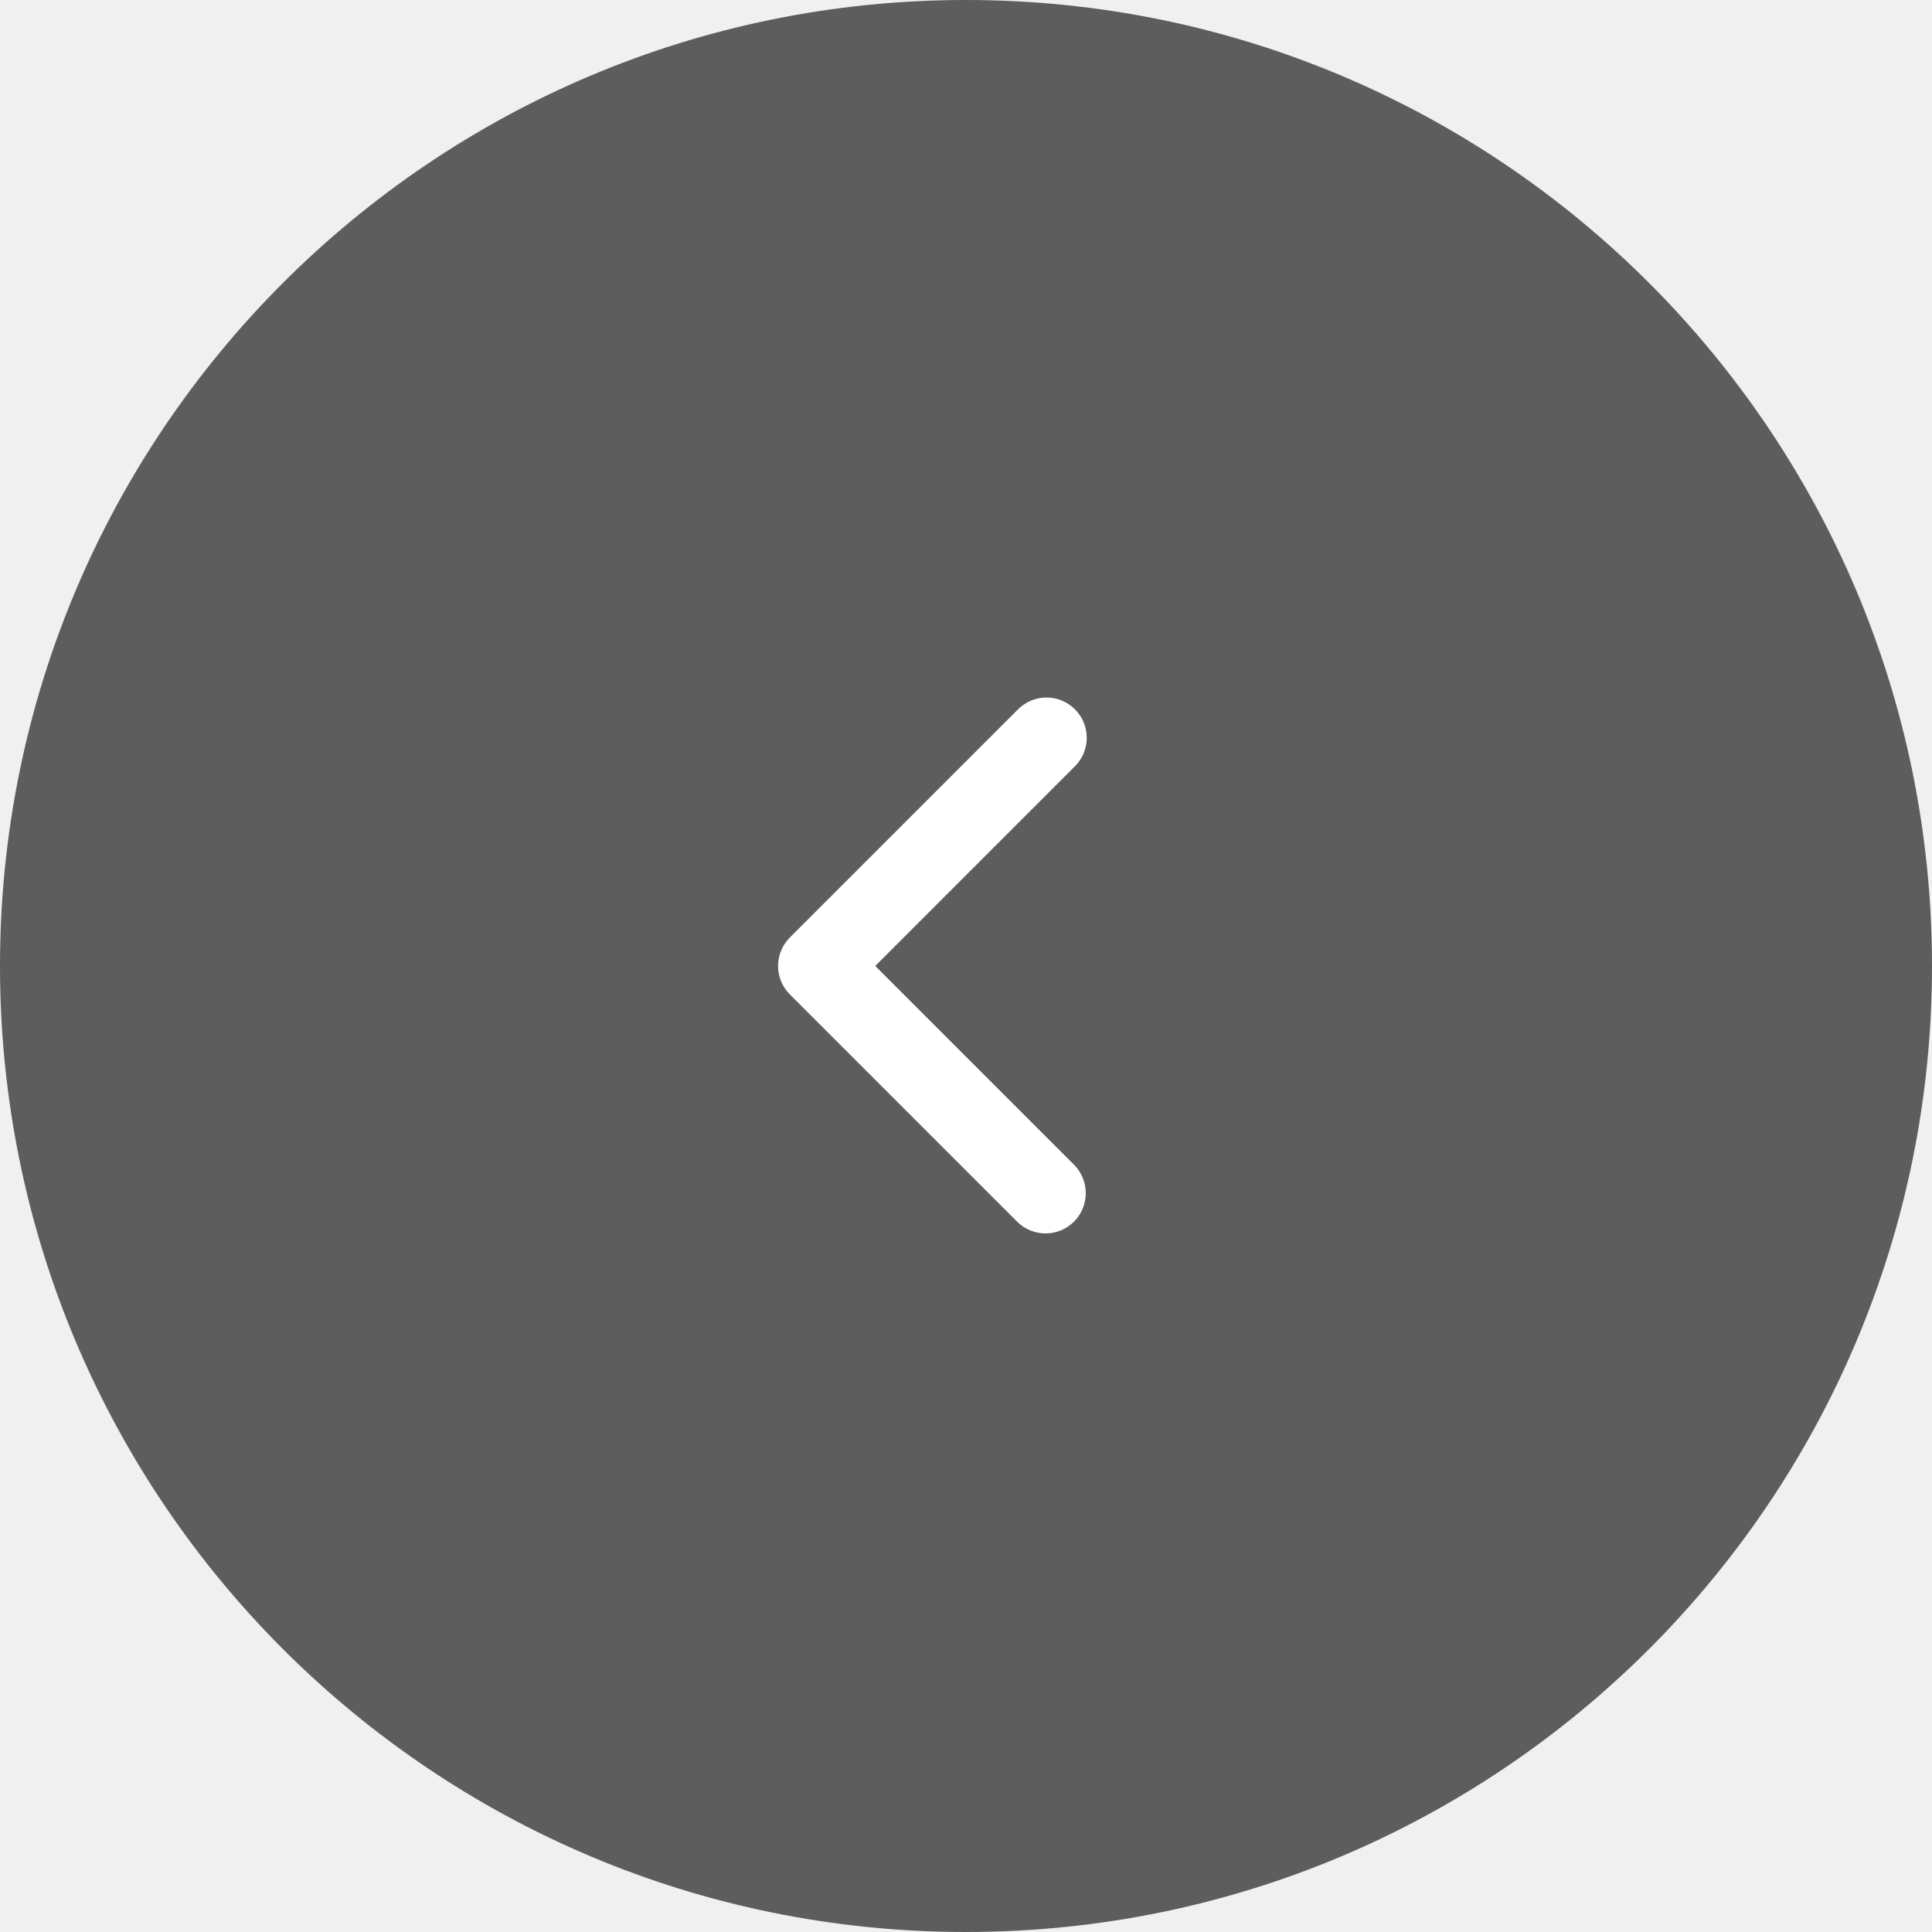
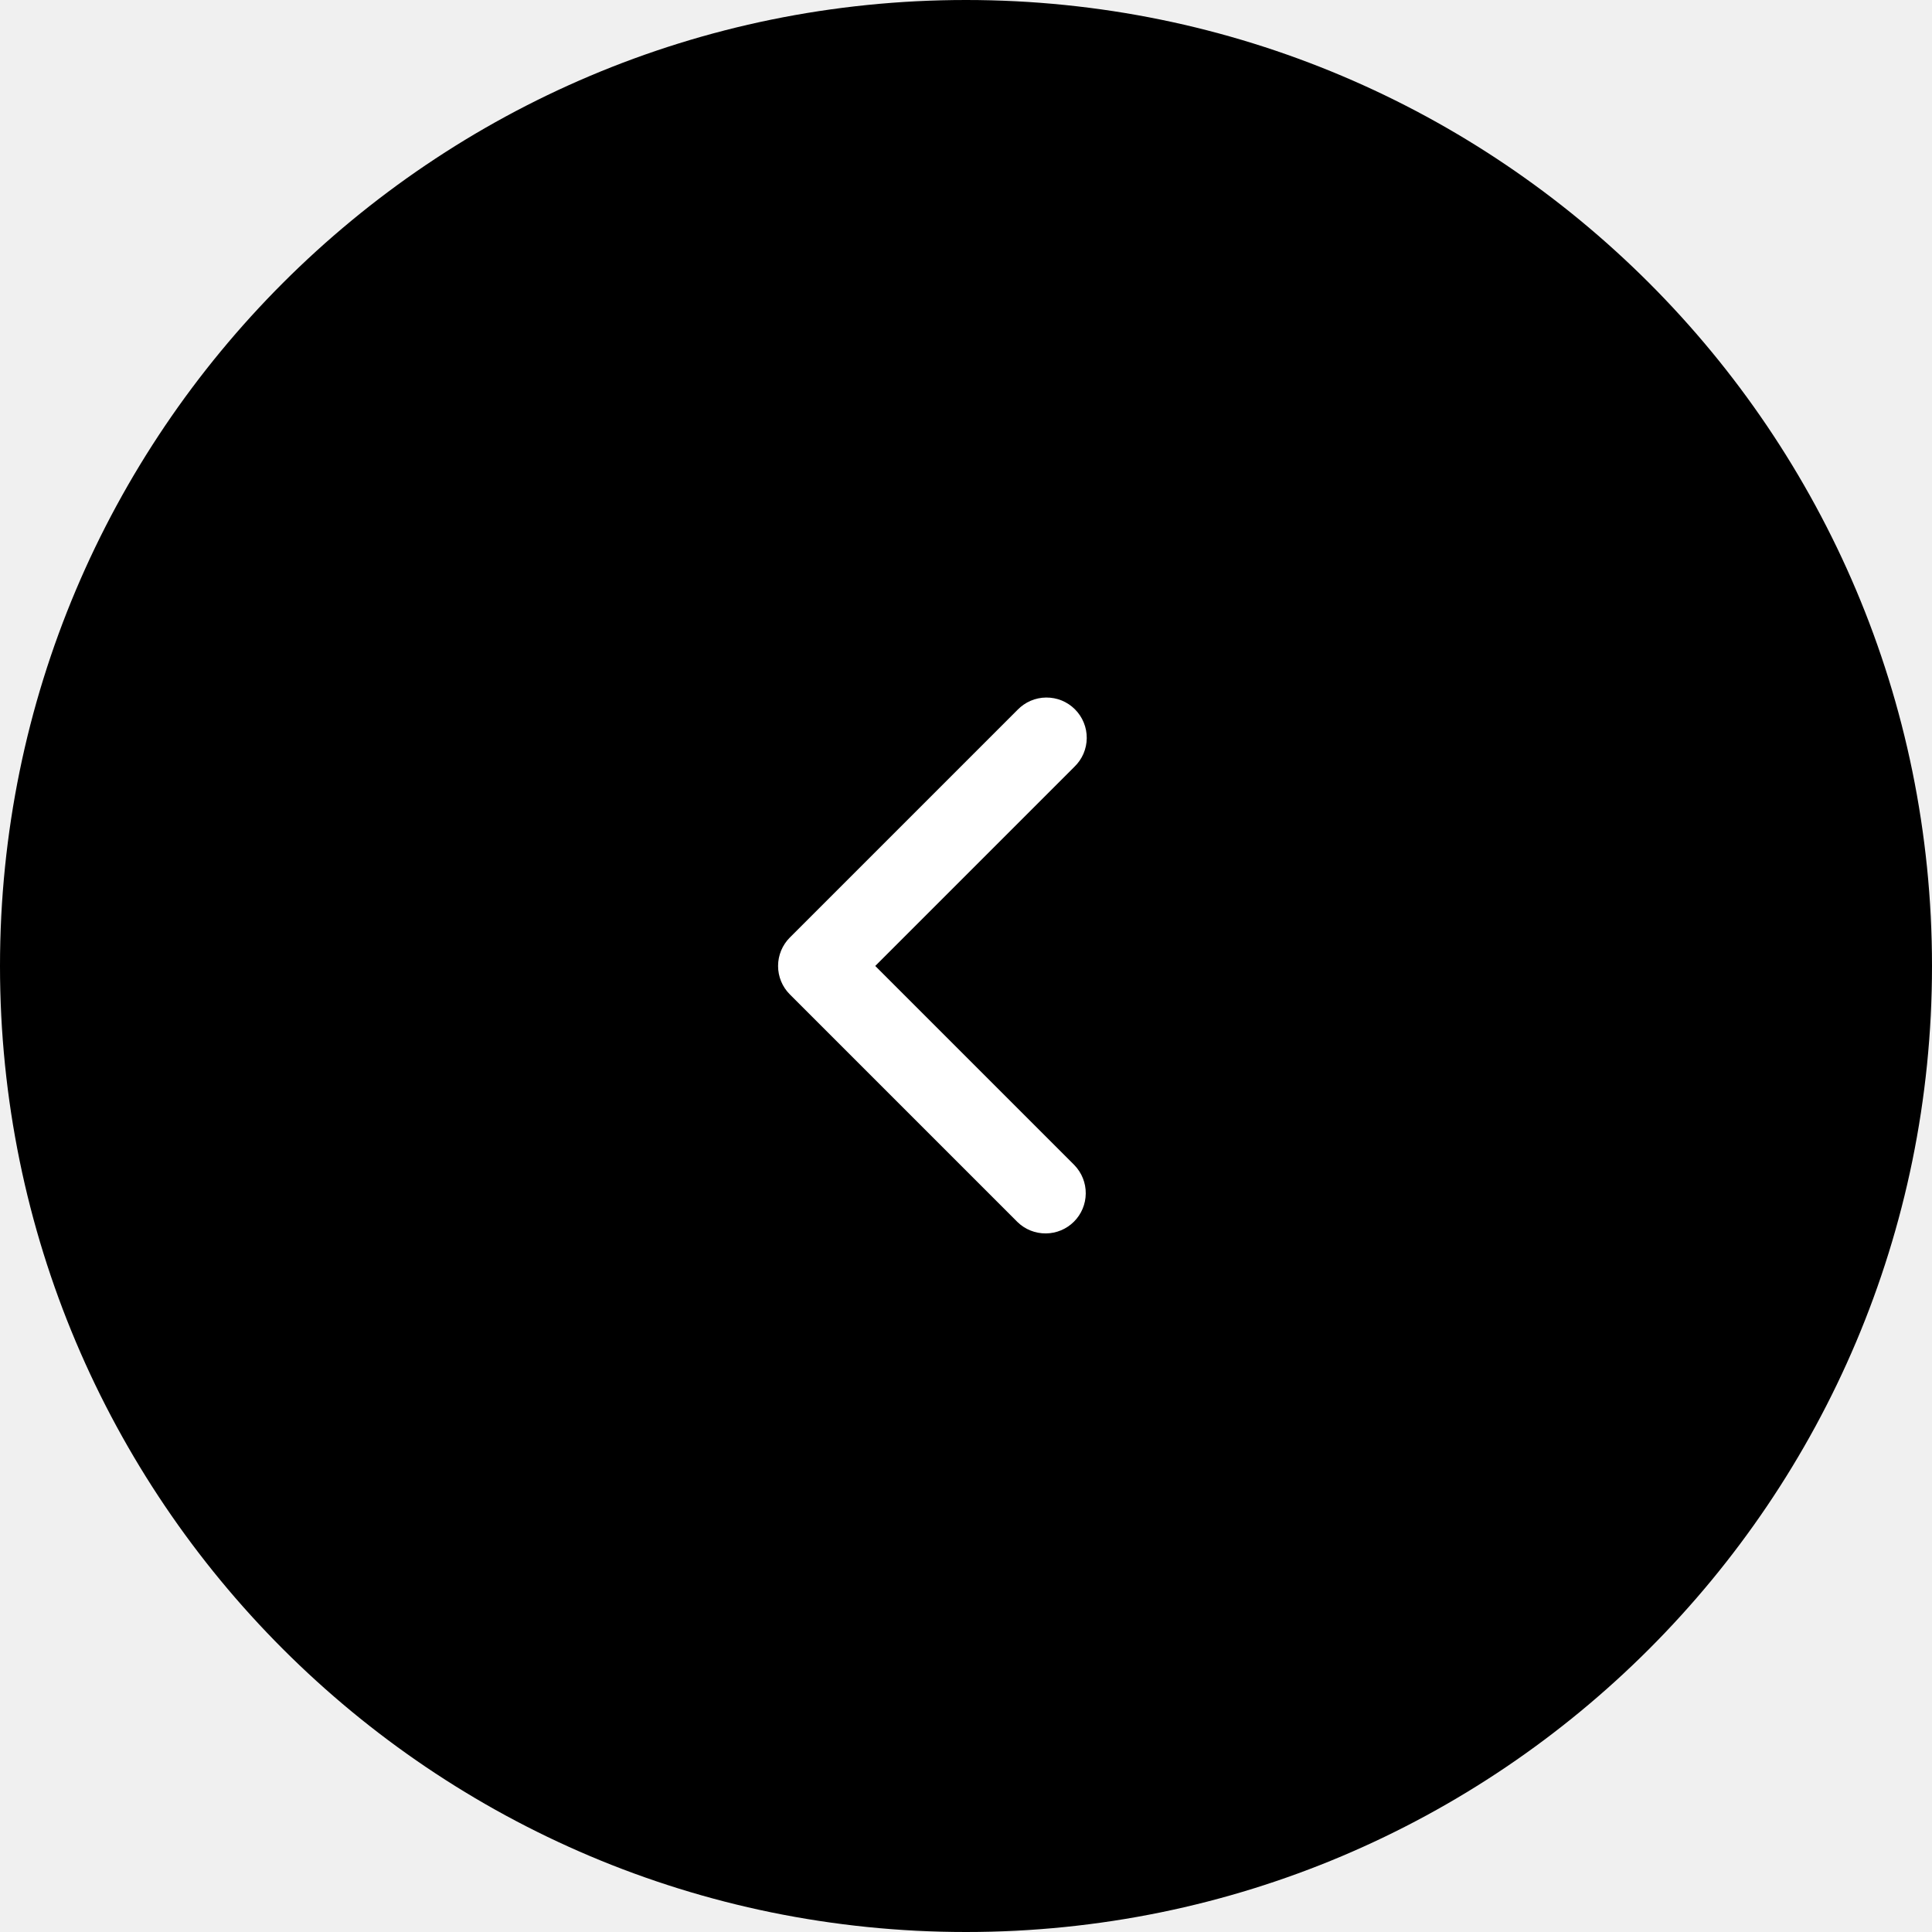
<svg xmlns="http://www.w3.org/2000/svg" width="48" height="48" viewBox="0 0 48 48" fill="none">
-   <rect width="48" height="48" rx="24" fill="#5D5D5D" />
+   <rect width="48" height="48" rx="24" fill="black" />
  <path fill-rule="evenodd" clip-rule="evenodd" d="M19.624 24.706C19.436 24.519 19.331 24.265 19.331 23.999C19.331 23.734 19.436 23.48 19.624 23.292L25.281 17.635C25.373 17.54 25.483 17.464 25.605 17.411C25.727 17.359 25.858 17.331 25.991 17.33C26.124 17.329 26.256 17.354 26.379 17.404C26.502 17.455 26.613 17.529 26.707 17.623C26.801 17.717 26.875 17.828 26.925 17.951C26.976 18.074 27.001 18.206 27 18.339C26.999 18.471 26.971 18.603 26.919 18.725C26.866 18.847 26.79 18.957 26.695 19.049L21.745 23.999L26.695 28.949C26.877 29.138 26.978 29.391 26.975 29.653C26.973 29.915 26.868 30.166 26.683 30.351C26.497 30.537 26.246 30.642 25.984 30.644C25.722 30.646 25.469 30.546 25.281 30.363L19.624 24.706Z" fill="white" />
</svg>
